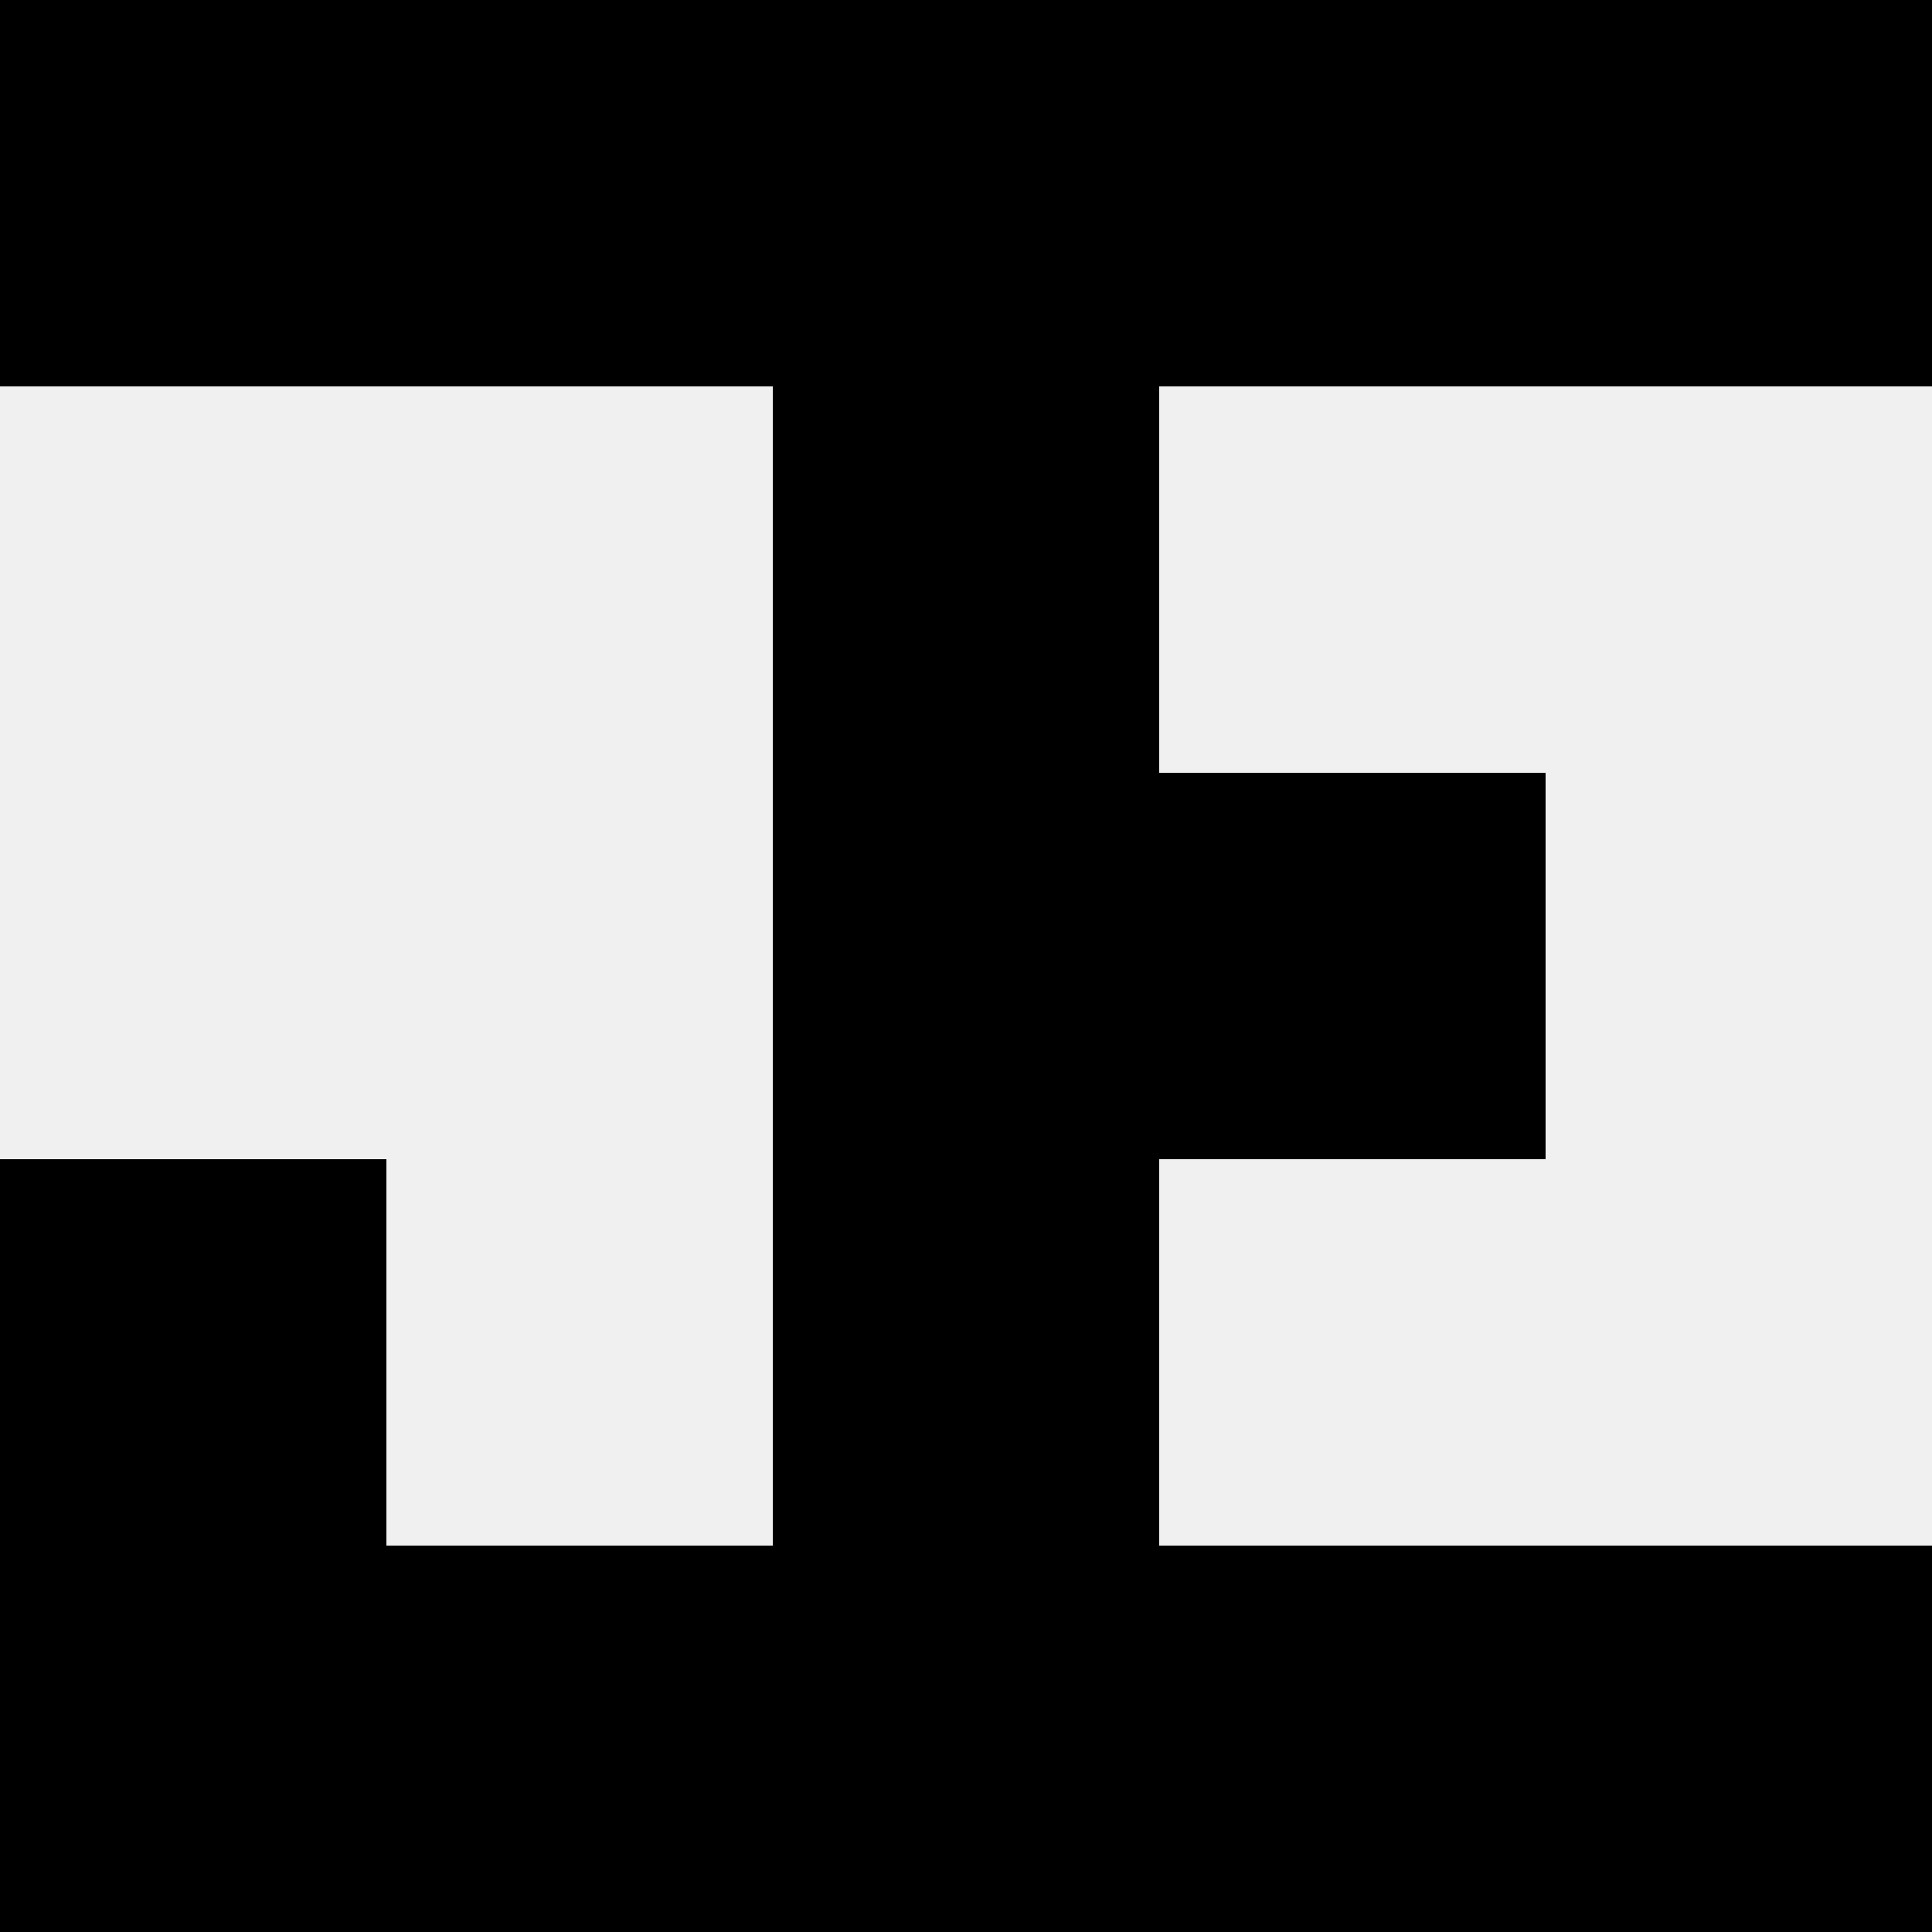
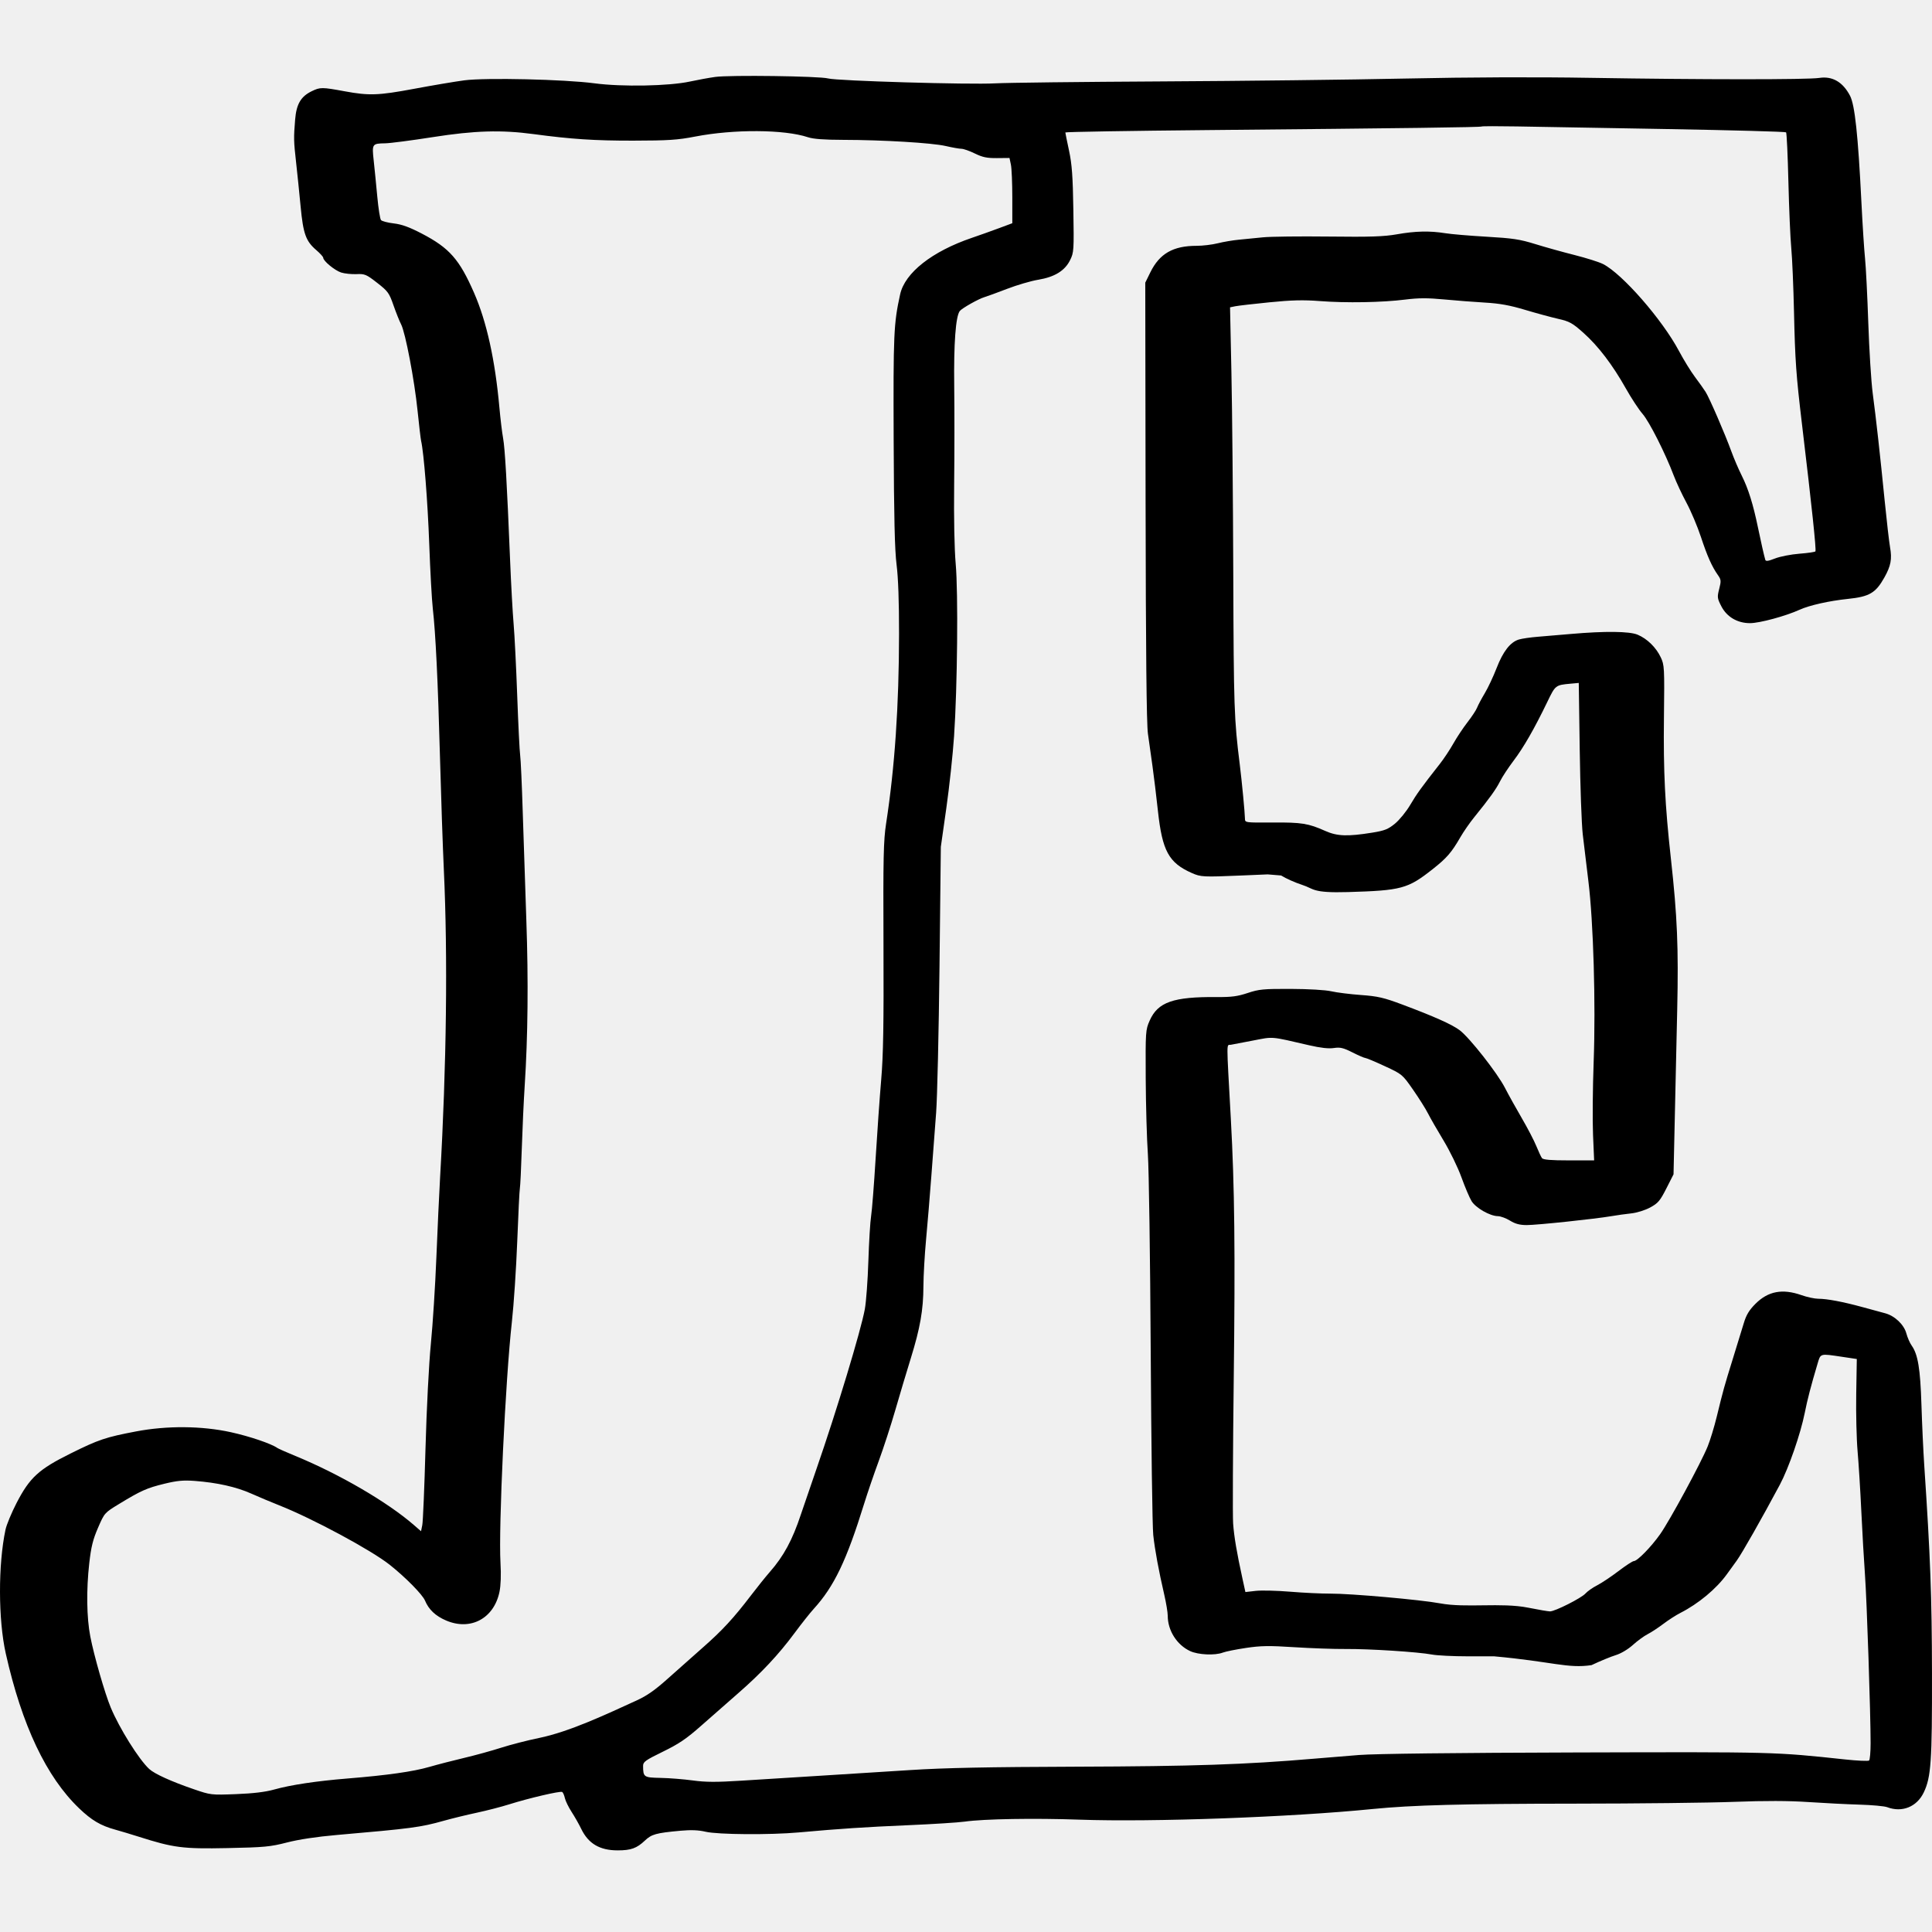
- <svg xmlns="http://www.w3.org/2000/svg" width="100" height="100" viewBox="0 0 100 100" fill="none">
+ <svg xmlns="http://www.w3.org/2000/svg" width="280" height="280" viewBox="0 0 280 280" fill="none">
  <style>
-     path{
-         fill: #000;
+     path {
+       fill: black;
    }
    @media (prefers-color-scheme: dark) {
-         path{
-         fill: #FFF';
+       path {
+         fill: white;
+       }
    }
-     }
- </style>
-   <path fill-rule="evenodd" clip-rule="evenodd" d="M0 0H40H60H100V20H60V40H80V60H60V80H100V100H60H40H0V80V60H20V80H40V20H0V0Z" />
+   </style>
+   <path fill-rule="evenodd" clip-rule="evenodd" d="M103.646 11.151C102.732 11.279 101.091 11.579 100 11.816C96.965 12.477 90.15 12.605 86.167 12.076C81.811 11.497 70.398 11.236 67.287 11.643C65.998 11.812 62.717 12.366 59.996 12.874C54.844 13.836 53.502 13.884 49.97 13.233C46.653 12.623 46.412 12.622 45.18 13.218C43.605 13.98 42.959 15.081 42.775 17.313C42.554 20.001 42.563 20.423 42.911 23.517C43.088 25.093 43.382 27.965 43.565 29.9C43.941 33.885 44.323 34.949 45.838 36.246C46.392 36.72 46.845 37.221 46.845 37.358C46.845 37.823 48.533 39.209 49.45 39.497C49.951 39.655 50.947 39.758 51.663 39.727C52.868 39.674 53.091 39.768 54.658 40.988C56.222 42.206 56.401 42.452 57.024 44.239C57.395 45.303 57.893 46.548 58.131 47.006C58.754 48.207 60.064 55.081 60.518 59.538C60.733 61.64 60.964 63.603 61.032 63.902C61.431 65.648 61.982 72.645 62.208 78.824C62.35 82.746 62.584 86.965 62.725 88.199C63.132 91.747 63.47 98.741 63.765 109.712C63.915 115.298 64.168 122.68 64.328 126.118C64.907 138.603 64.712 154.517 63.781 170.647C63.649 172.939 63.407 178.153 63.243 182.235C63.08 186.317 62.721 191.942 62.446 194.735C62.159 197.645 61.825 204.149 61.665 209.969C61.511 215.554 61.302 220.528 61.202 221.021L61.02 221.918L59.987 221.02C56.162 217.695 49.207 213.641 42.809 211.007C41.52 210.476 40.348 209.958 40.205 209.856C39.336 209.235 36.179 208.163 33.462 207.566C29.243 206.64 24.207 206.599 19.718 207.453C15.306 208.293 14.304 208.63 10.243 210.643C5.624 212.932 4.312 214.132 2.41 217.806C1.676 219.225 0.95 220.971 0.798 221.687C-0.282 226.77 -0.263 234.741 0.84 239.655C3.177 250.057 6.721 257.535 11.47 262.079C13.287 263.818 14.586 264.585 16.695 265.164C17.452 265.372 18.987 265.834 20.107 266.19C25.16 267.799 26.491 267.97 32.949 267.839C38.314 267.73 39.169 267.65 41.593 267.026C43.302 266.586 45.915 266.192 48.754 265.945C59.691 264.994 60.937 264.829 64.293 263.886C65.51 263.544 67.678 263.015 69.11 262.71C70.542 262.405 72.652 261.86 73.797 261.498C76.634 260.603 81.204 259.536 81.477 259.705C81.6 259.781 81.774 260.18 81.865 260.593C81.955 261.005 82.398 261.912 82.848 262.608C83.298 263.304 83.921 264.4 84.231 265.045C85.269 267.199 86.915 268.17 89.527 268.17C91.441 268.17 92.284 267.866 93.458 266.755C94.442 265.824 95.07 265.65 98.627 265.324C100.157 265.184 101.238 265.228 102.273 265.472C104.04 265.887 111.595 265.943 115.743 265.57C121.858 265.021 125.346 264.791 131.608 264.522C135.188 264.369 138.89 264.134 139.832 264C142.597 263.608 149.891 263.485 156.477 263.719C166.969 264.092 187.096 263.36 198.923 262.176C204.598 261.608 212.057 261.409 228.169 261.398C237.308 261.392 247.738 261.274 251.346 261.136C255.842 260.965 259.215 260.974 262.071 261.166C264.363 261.321 267.711 261.489 269.511 261.541C271.311 261.594 273.105 261.759 273.499 261.908C275.657 262.729 277.804 261.866 278.804 259.777C279.864 257.563 280.02 255.305 279.998 242.52C279.979 231.373 279.764 225.598 278.873 212.312C278.739 210.307 278.557 206.382 278.469 203.589C278.304 198.35 277.962 196.284 277.047 194.999C276.789 194.636 276.447 193.853 276.287 193.259C275.939 191.968 274.615 190.707 273.208 190.328C272.669 190.182 271.173 189.776 269.884 189.424C267.059 188.654 264.779 188.225 263.512 188.225C262.996 188.225 261.907 187.99 261.092 187.704C258.322 186.73 256.249 187.121 254.41 188.962C253.5 189.874 253.08 190.568 252.73 191.74C252.473 192.6 251.752 194.943 251.129 196.948C249.883 200.957 249.744 201.458 248.797 205.343C248.439 206.809 247.849 208.743 247.484 209.64C246.519 212.014 241.997 220.366 240.608 222.337C239.301 224.191 237.294 226.244 236.788 226.244C236.611 226.244 235.606 226.899 234.556 227.699C233.505 228.499 232.118 229.424 231.474 229.754C230.829 230.084 230.068 230.618 229.781 230.939C229.188 231.606 225.367 233.535 224.641 233.535C224.377 233.535 223.038 233.309 221.476 232.997C217.57 232.215 212.466 233.077 208.688 232.367C205.914 231.846 195.744 230.944 192.803 230.96C191.514 230.966 188.892 230.841 186.976 230.682C185.06 230.523 182.818 230.469 181.993 230.562L180.493 230.732L180.073 228.813C179.238 224.999 178.848 222.692 178.712 220.776C178.636 219.701 178.676 210.327 178.802 199.943C179.027 181.263 178.925 172.038 178.383 162.184C177.728 150.275 177.726 151.538 178.402 151.413C178.732 151.352 180.208 151.07 181.683 150.786C184.606 150.223 184.046 150.174 189.76 151.495C191.387 151.871 192.552 152 193.301 151.888C194.232 151.748 194.681 151.854 196.012 152.525C196.889 152.968 197.726 153.33 197.872 153.33C198.019 153.33 199.285 153.862 200.686 154.513C203.219 155.688 203.243 155.709 204.789 157.926C205.644 159.153 206.619 160.701 206.954 161.366C207.29 162.031 208.309 163.805 209.219 165.309C210.129 166.813 211.292 169.203 211.802 170.621C212.313 172.039 212.975 173.596 213.275 174.081C213.883 175.065 215.942 176.241 217.078 176.254C217.476 176.259 218.271 176.551 218.844 176.904C219.606 177.373 220.256 177.546 221.265 177.547C222.75 177.548 231.207 176.656 233.557 176.251C234.345 176.115 235.634 175.935 236.421 175.852C237.232 175.767 238.419 175.395 239.156 174.997C240.296 174.379 240.587 174.038 241.499 172.242L242.541 170.192L242.713 162.477C242.808 158.234 242.97 150.954 243.074 146.299C243.274 137.337 243.083 132.787 242.157 124.425C241.299 116.675 241.06 111.824 241.151 103.983C241.236 96.729 241.217 96.385 240.686 95.26C240.009 93.826 238.72 92.566 237.333 91.984C236.151 91.488 232.611 91.448 227.698 91.876C226.122 92.013 223.954 92.196 222.88 92.283C221.806 92.369 220.567 92.549 220.127 92.683C218.883 93.06 217.832 94.408 216.9 96.822C216.429 98.039 215.655 99.685 215.18 100.478C214.704 101.272 214.205 102.209 214.07 102.561C213.935 102.914 213.313 103.859 212.688 104.662C212.064 105.465 211.142 106.851 210.641 107.742C210.14 108.633 209.261 109.959 208.688 110.689C206.01 114.099 205.33 115.04 204.373 116.663C203.807 117.621 202.815 118.839 202.168 119.369C201.169 120.187 200.669 120.385 198.851 120.678C195.287 121.251 193.793 121.195 192.062 120.423C189.607 119.328 188.652 119.176 184.434 119.203C180.442 119.229 180.434 119.228 180.427 118.637C180.418 117.796 179.978 113.216 179.671 110.754C178.857 104.237 178.8 102.557 178.736 83.434C178.699 72.537 178.579 59.327 178.468 54.08L178.267 44.54L179.025 44.385C179.442 44.3 181.67 44.042 183.975 43.813C187.197 43.491 188.886 43.449 191.267 43.633C195.093 43.927 200.319 43.836 203.653 43.416C205.574 43.175 206.898 43.169 209.251 43.393C210.947 43.554 213.623 43.761 215.198 43.853C217.344 43.977 218.803 44.241 221.012 44.902C222.634 45.388 224.797 45.975 225.82 46.208C227.47 46.583 227.881 46.81 229.47 48.225C231.624 50.142 233.706 52.872 235.64 56.314C236.428 57.715 237.515 59.369 238.057 59.988C239.033 61.105 241.361 65.713 242.587 68.959C242.939 69.889 243.759 71.641 244.41 72.85C245.061 74.06 246.003 76.285 246.503 77.796C247.441 80.63 248.097 82.103 248.977 83.352C249.439 84.007 249.456 84.195 249.159 85.352C248.855 86.541 248.876 86.715 249.469 87.867C250.261 89.407 251.797 90.312 253.62 90.312C255.012 90.312 258.786 89.291 260.824 88.364C262.231 87.723 265.102 87.079 267.8 86.799C270.934 86.474 271.839 85.943 273.1 83.69C274.041 82.008 274.225 81.028 273.921 79.316C273.787 78.56 273.438 75.54 273.145 72.604C272.47 65.829 271.908 60.783 271.405 56.98C271.188 55.333 270.901 50.763 270.767 46.824C270.633 42.885 270.421 38.667 270.295 37.449C270.168 36.232 269.931 32.541 269.767 29.246C269.284 19.563 268.817 15.207 268.118 13.872C267.073 11.876 265.558 11.001 263.656 11.294C261.971 11.554 246.673 11.549 230.562 11.283C222.493 11.149 212.987 11.185 203.74 11.383C195.863 11.552 179.926 11.74 168.325 11.8C156.724 11.861 145.879 11.988 144.224 12.081C140.543 12.289 121.283 11.723 120.02 11.37C118.803 11.03 105.748 10.855 103.646 11.151ZM241.76 18.706C251.069 18.869 258.761 19.081 258.853 19.177C258.945 19.273 259.096 22.504 259.189 26.357C259.281 30.21 259.469 34.533 259.605 35.962C259.741 37.392 259.919 41.563 260.001 45.232C260.157 52.257 260.307 54.364 261.164 61.537C262.589 73.461 263.246 79.681 263.105 79.909C263.047 80.002 262.004 80.154 260.785 80.248C259.567 80.342 257.977 80.652 257.253 80.938C256.265 81.327 255.911 81.376 255.839 81.132C255.663 80.54 255.199 78.492 254.762 76.38C254.081 73.089 253.368 70.809 252.445 68.97C251.975 68.032 251.294 66.445 250.93 65.443C250.025 62.942 247.754 57.695 247.191 56.802C246.937 56.398 246.243 55.424 245.65 54.636C245.056 53.848 244.01 52.149 243.324 50.86C240.909 46.318 235.126 39.695 232.33 38.269C231.764 37.98 229.904 37.391 228.197 36.961C226.49 36.531 223.922 35.815 222.49 35.37C220.272 34.682 219.228 34.524 215.459 34.308C213.024 34.168 210.319 33.939 209.448 33.798C207.196 33.436 205.134 33.483 202.438 33.959C200.561 34.29 198.592 34.355 192.543 34.283C188.389 34.234 184.112 34.285 183.038 34.395C181.964 34.506 180.382 34.662 179.523 34.742C178.663 34.823 177.299 35.055 176.49 35.257C175.682 35.461 174.298 35.626 173.416 35.626C170.013 35.626 168.049 36.754 166.713 39.474L165.981 40.965L166.027 72.604C166.059 94.376 166.164 104.893 166.365 106.327C166.526 107.473 166.823 109.582 167.024 111.014C167.226 112.446 167.582 115.376 167.815 117.524C168.446 123.329 169.383 125.045 172.731 126.526C174.035 127.103 174.361 127.119 179.932 126.883L183.727 126.722L185.67 126.883C186.339 127.307 187.715 127.921 188.727 128.246C190.483 128.81 190.095 129.441 195.358 129.286C203.109 129.057 204.023 128.811 207.608 125.984C209.684 124.348 210.358 123.57 211.669 121.3C212.124 120.512 213.02 119.223 213.659 118.436C215.86 115.724 216.822 114.384 217.404 113.222C217.725 112.58 218.61 111.235 219.371 110.231C220.812 108.331 222.389 105.581 224.257 101.709C225.419 99.299 225.439 99.284 227.601 99.086L228.807 98.976L228.945 108.641C229.02 113.956 229.217 119.477 229.383 120.91C229.548 122.342 229.915 125.389 230.198 127.68C230.93 133.602 231.277 145.452 230.966 153.888C230.827 157.661 230.785 162.418 230.874 164.46L231.034 168.173H227.38C224.761 168.173 223.655 168.081 223.478 167.848C223.343 167.669 222.973 166.882 222.656 166.099C222.34 165.316 221.395 163.5 220.556 162.063C219.717 160.626 218.608 158.628 218.091 157.625C216.999 155.503 213.003 150.417 211.57 149.324C210.471 148.487 207.886 147.328 203.22 145.582C200.537 144.578 199.69 144.383 197.23 144.203C195.655 144.088 193.721 143.846 192.934 143.665C192.099 143.473 189.653 143.329 187.074 143.32C183.103 143.306 182.46 143.367 180.825 143.913C179.371 144.399 178.475 144.518 176.398 144.5C170.034 144.447 167.807 145.224 166.619 147.913C166.025 149.258 166.01 149.476 166.046 156.325C166.067 160.192 166.207 165.114 166.358 167.262C166.509 169.41 166.694 182.242 166.77 195.777C166.846 209.311 167.011 221.322 167.138 222.468C167.382 224.682 167.923 227.609 168.738 231.136C169.012 232.323 169.237 233.685 169.237 234.163C169.237 236.309 170.563 238.399 172.492 239.292C173.664 239.834 176.084 239.943 177.227 239.504C177.63 239.349 179.132 239.046 180.564 238.832C182.729 238.507 183.916 238.489 187.595 238.725C190.03 238.881 193.37 238.998 195.017 238.984C198.457 238.956 205.544 239.411 207.536 239.789C208.281 239.93 210.609 240.046 212.712 240.046H216.534C224.991 240.809 227.205 241.851 230.66 241.321C231.895 240.736 233.477 240.084 234.175 239.872C234.916 239.646 235.945 239.033 236.649 238.399C237.311 237.801 238.27 237.1 238.779 236.842C239.288 236.584 240.311 235.914 241.053 235.353C241.794 234.792 242.901 234.078 243.512 233.767C246.146 232.428 248.741 230.271 250.274 228.146C250.604 227.689 251.244 226.805 251.695 226.183C252.457 225.134 255.323 220.088 257.948 215.177C259.225 212.786 260.952 207.805 261.559 204.761C261.949 202.8 262.458 200.847 263.406 197.664C263.868 196.11 263.713 196.154 267.019 196.647L269.102 196.958L269.018 202.031C268.971 204.821 269.061 208.555 269.216 210.329C269.372 212.102 269.616 216.028 269.758 219.052C269.901 222.077 270.137 226.192 270.284 228.197C270.554 231.899 271.108 248.424 271.102 252.64C271.101 253.91 271.002 255.038 270.882 255.145C270.763 255.253 269.2 255.185 267.41 254.993C257.157 253.895 257.356 253.9 228.479 253.98C211.095 254.028 199.244 254.167 196.97 254.347C194.965 254.507 191.977 254.752 190.329 254.892C180.466 255.733 172.867 255.987 156.086 256.041C143.176 256.083 136.878 256.211 131.868 256.534C128.144 256.774 122.168 257.151 118.587 257.372C115.007 257.594 109.991 257.907 107.442 258.069C103.826 258.299 102.28 258.292 100.411 258.037C99.093 257.858 96.996 257.691 95.751 257.667C93.298 257.619 93.21 257.56 93.201 255.925C93.198 255.346 93.54 255.101 96.083 253.86C98.403 252.729 99.491 251.99 101.637 250.09C103.105 248.791 105.503 246.685 106.964 245.412C110.322 242.485 112.837 239.803 115.146 236.685C116.143 235.337 117.397 233.755 117.931 233.169C120.886 229.927 122.688 226.167 125.243 217.911C125.708 216.407 126.653 213.644 127.343 211.771C128.033 209.897 129.119 206.558 129.758 204.349C130.396 202.141 131.402 198.775 131.994 196.869C133.356 192.48 133.818 189.844 133.829 186.402C133.834 184.898 134.007 181.851 134.214 179.631C134.421 177.411 134.767 173.251 134.982 170.387C135.198 167.522 135.507 163.421 135.67 161.273C135.834 159.124 136.054 149.574 136.16 140.049L136.352 122.732L137.147 117.134C137.585 114.054 138.09 109.367 138.269 106.717C138.752 99.621 138.882 85.92 138.507 81.718C138.316 79.575 138.228 75.103 138.282 70.26C138.331 65.892 138.335 59.447 138.292 55.938C138.216 49.764 138.505 45.856 139.095 45.079C139.401 44.676 141.83 43.308 142.675 43.062C143.033 42.958 144.507 42.419 145.95 41.864C147.394 41.309 149.421 40.715 150.455 40.544C152.852 40.148 154.328 39.239 155.091 37.69C155.634 36.586 155.653 36.283 155.559 30.418C155.481 25.522 155.355 23.804 154.931 21.825C154.639 20.464 154.399 19.282 154.397 19.197C154.395 19.112 163.739 18.956 175.161 18.851C203.877 18.585 214.629 18.444 214.742 18.332C214.794 18.279 217.087 18.275 219.836 18.323C222.584 18.37 232.45 18.543 241.76 18.706ZM77.313 19.433C82.802 20.169 86.189 20.392 91.766 20.383C96.862 20.374 98.201 20.286 100.75 19.792C106.357 18.705 113.683 18.749 117.099 19.89C117.867 20.146 119.449 20.264 122.177 20.269C127.978 20.278 135.099 20.706 137.076 21.165C138.025 21.384 139.046 21.564 139.345 21.564C139.644 21.564 140.517 21.872 141.284 22.247C142.4 22.793 143.041 22.926 144.491 22.912L146.303 22.895L146.507 23.857C146.619 24.387 146.711 26.514 146.711 28.585V32.351L144.758 33.078C143.684 33.478 141.926 34.105 140.852 34.47C135.081 36.434 131.141 39.536 130.455 42.657C129.522 46.899 129.457 48.371 129.516 63.75C129.559 74.998 129.67 79.734 129.94 81.849C130.178 83.716 130.303 87.206 130.297 91.874C130.283 102.316 129.678 111.2 128.423 119.347C128.041 121.828 127.99 124.201 128.042 137.055C128.089 148.472 128.012 152.95 127.712 156.455C127.497 158.962 127.132 164.118 126.901 167.913C126.669 171.708 126.375 175.458 126.247 176.246C126.119 177.034 125.941 179.963 125.851 182.756C125.762 185.549 125.53 188.693 125.336 189.744C124.759 192.875 121.264 204.425 118.349 212.833C117.406 215.554 116.382 218.543 116.074 219.474C114.842 223.195 113.583 225.525 111.558 227.832C110.98 228.49 109.756 230.013 108.838 231.217C106.331 234.505 104.675 236.3 101.891 238.744C100.505 239.961 98.226 241.985 96.827 243.24C94.938 244.936 93.76 245.763 92.246 246.452C87.992 248.391 82.584 250.97 78.099 251.886C76.449 252.223 73.986 252.857 72.626 253.294C71.265 253.731 68.863 254.392 67.287 254.764C65.712 255.135 63.436 255.723 62.23 256.072C59.866 256.756 56.135 257.285 50.361 257.754C45.839 258.122 42.127 258.681 39.712 259.358C38.456 259.711 36.688 259.922 34.216 260.018C30.611 260.157 30.542 260.149 28.096 259.31C24.835 258.193 22.393 257.085 21.625 256.375C20.13 254.996 17.308 250.487 16.048 247.467C15.199 245.432 13.633 239.989 13.088 237.181C12.555 234.431 12.498 230.414 12.939 226.529C13.206 224.175 13.47 223.112 14.211 221.405C15.144 219.257 15.154 219.246 17.26 217.964C20.424 216.037 21.276 215.657 23.818 215.037C25.66 214.587 26.576 214.502 28.226 214.626C31.461 214.87 34.241 215.492 36.403 216.457C37.492 216.943 39.32 217.711 40.465 218.164C45.303 220.076 53.803 224.652 56.499 226.795C58.792 228.618 61.228 231.093 61.596 231.973C62.139 233.272 63.112 234.193 64.637 234.849C68.191 236.378 71.58 234.571 72.385 230.717C72.58 229.782 72.635 228.234 72.533 226.504C72.236 221.417 73.248 199.99 74.182 191.61C74.461 189.104 74.812 183.83 74.963 179.892C75.112 175.953 75.284 172.496 75.344 172.21C75.404 171.923 75.529 169.345 75.621 166.481C75.713 163.616 75.902 159.515 76.042 157.367C76.506 150.219 76.587 142.094 76.282 133.409C76.116 128.683 75.88 121.593 75.758 117.655C75.636 113.716 75.469 110.025 75.385 109.452C75.301 108.879 75.109 104.997 74.958 100.825C74.808 96.653 74.573 91.966 74.436 90.409C74.299 88.852 74.07 84.707 73.927 81.198C73.468 69.95 73.182 64.957 72.91 63.49C72.765 62.702 72.524 60.71 72.376 59.063C71.755 52.174 70.533 46.633 68.716 42.469C66.587 37.59 65.139 35.944 61.149 33.863C59.32 32.91 58.23 32.514 57.059 32.378C56.181 32.276 55.35 32.057 55.214 31.891C55.077 31.726 54.835 30.184 54.676 28.465C54.517 26.747 54.284 24.403 54.159 23.257C53.896 20.851 53.93 20.801 55.829 20.77C56.545 20.758 59.651 20.354 62.73 19.871C68.789 18.922 72.637 18.806 77.313 19.433Z" fill="black" />
</svg>
